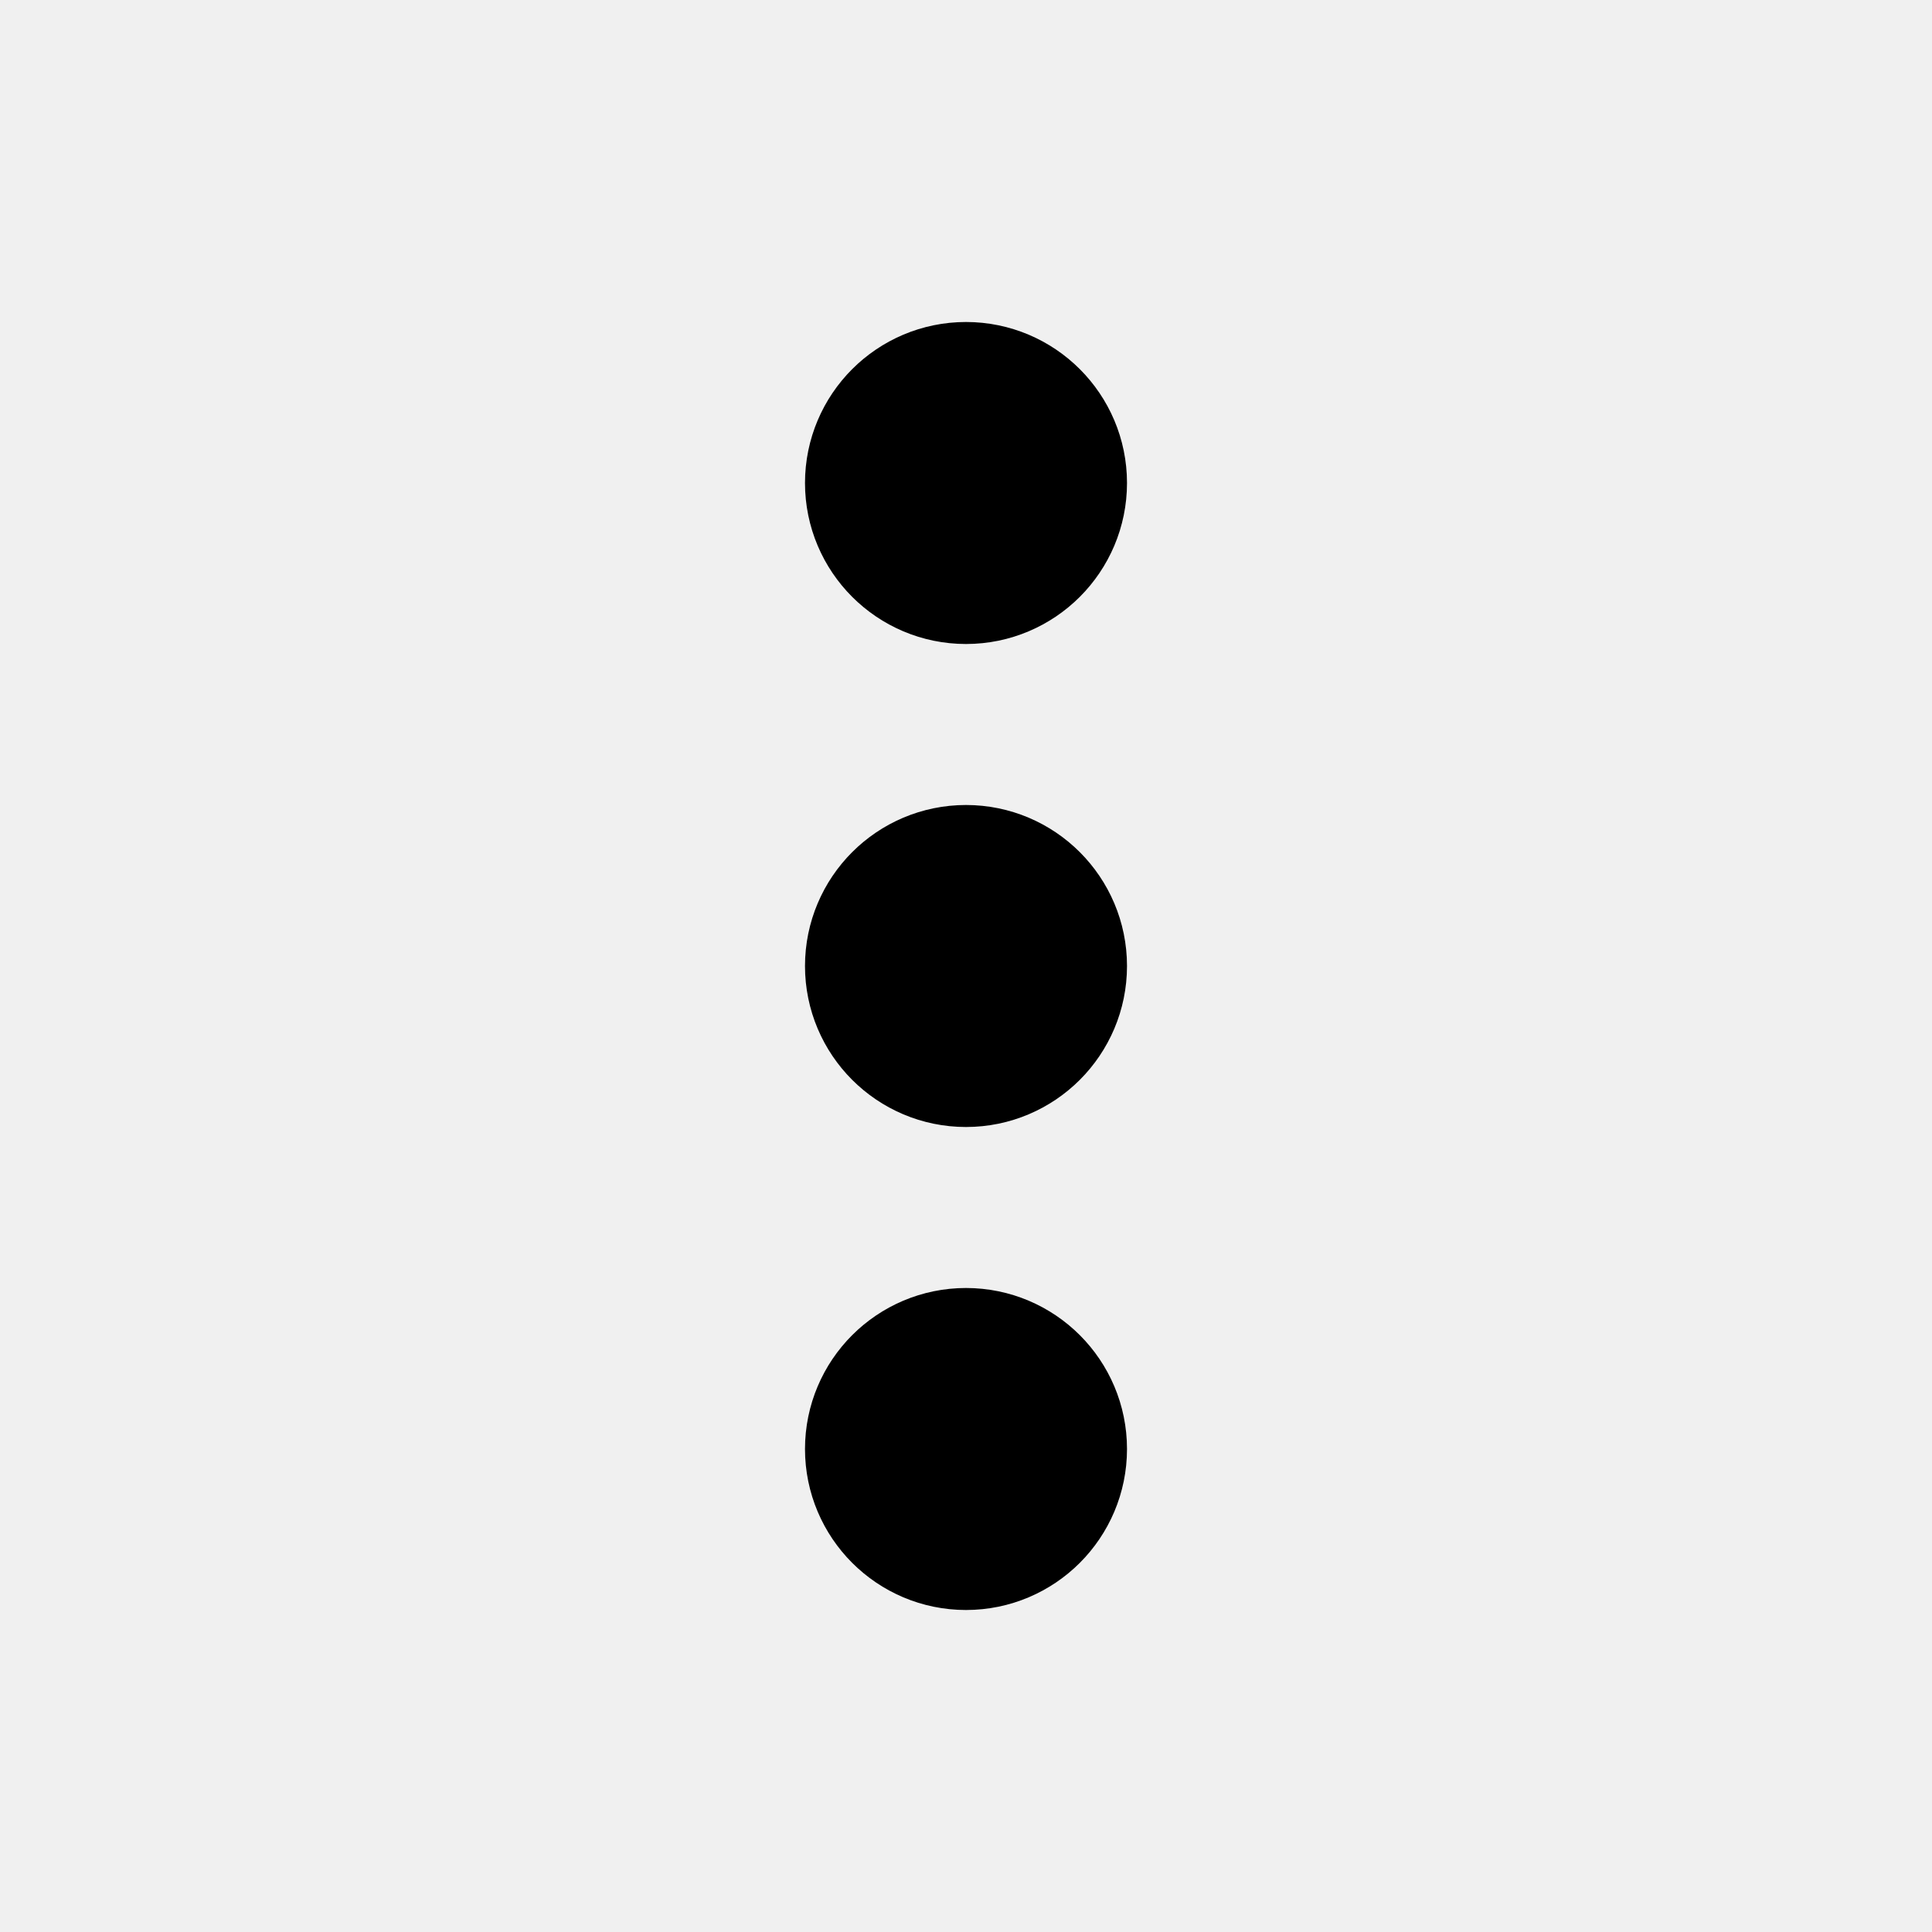
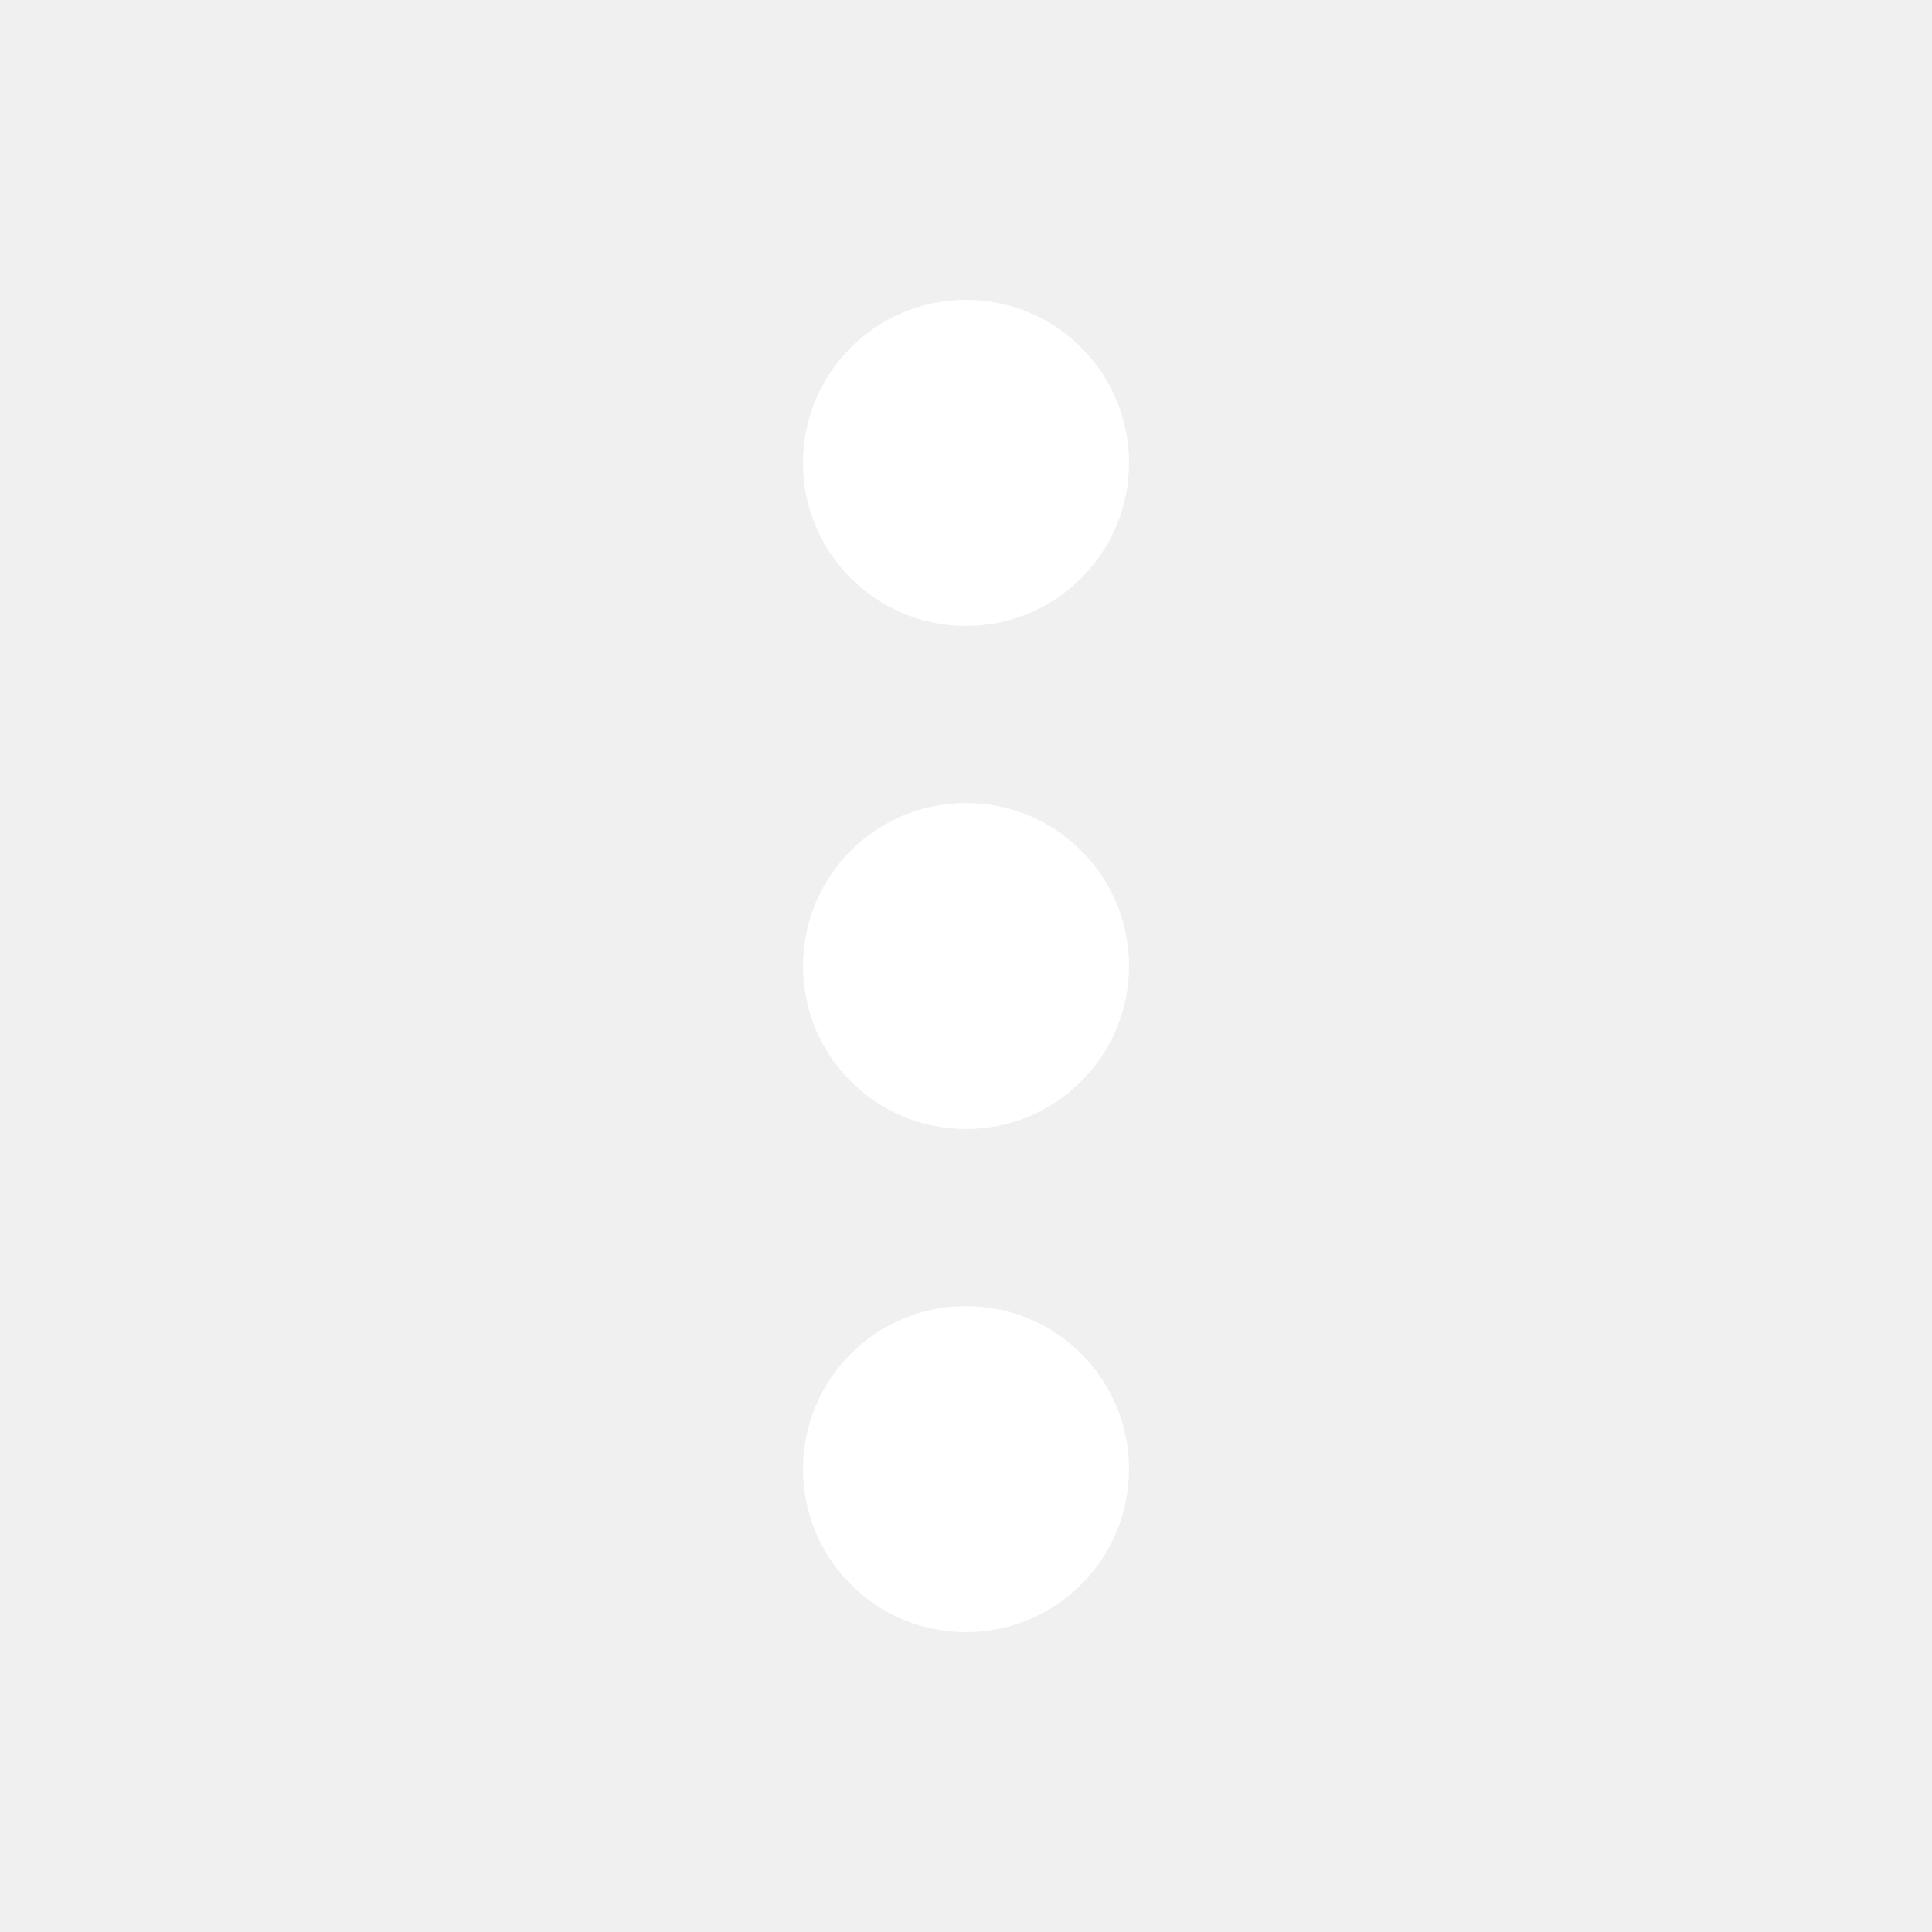
- <svg xmlns="http://www.w3.org/2000/svg" width="800px" height="800px" viewBox="0 0 24 24" fill="none">
+ <svg xmlns="http://www.w3.org/2000/svg" width="800px" height="800px" viewBox="-1.6 -1.6 19.20 19.20" fill="#ffffff" class="bi bi-three-dots-vertical" stroke="#ffffff" stroke-width="0.24">
  <g id="SVGRepo_bgCarrier" stroke-width="0" />
  <g id="SVGRepo_tracerCarrier" stroke-linecap="round" stroke-linejoin="round" />
  <g id="SVGRepo_iconCarrier">
-     <path d="M12 12H12.01M12 6H12.01M12 18H12.01M13 12C13 12.552 12.552 13 12 13C11.448 13 11 12.552 11 12C11 11.448 11.448 11 12 11C12.552 11 13 11.448 13 12ZM13 18C13 18.552 12.552 19 12 19C11.448 19 11 18.552 11 18C11 17.448 11.448 17 12 17C12.552 17 13 17.448 13 18ZM13 6C13 6.552 12.552 7 12 7C11.448 7 11 6.552 11 6C11 5.448 11.448 5 12 5C12.552 5 13 5.448 13 6Z" stroke="#000000" stroke-width="2" stroke-linecap="round" stroke-linejoin="round" />
+     <path d="M9.5 13a1.5 1.5 0 1 1-3 0 1.5 1.5 0 0 1 3 0zm0-5a1.5 1.5 0 1 1-3 0 1.5 1.5 0 0 1 3 0zm0-5a1.5 1.5 0 1 1-3 0 1.5 1.5 0 0 1 3 0z" />
  </g>
</svg>
